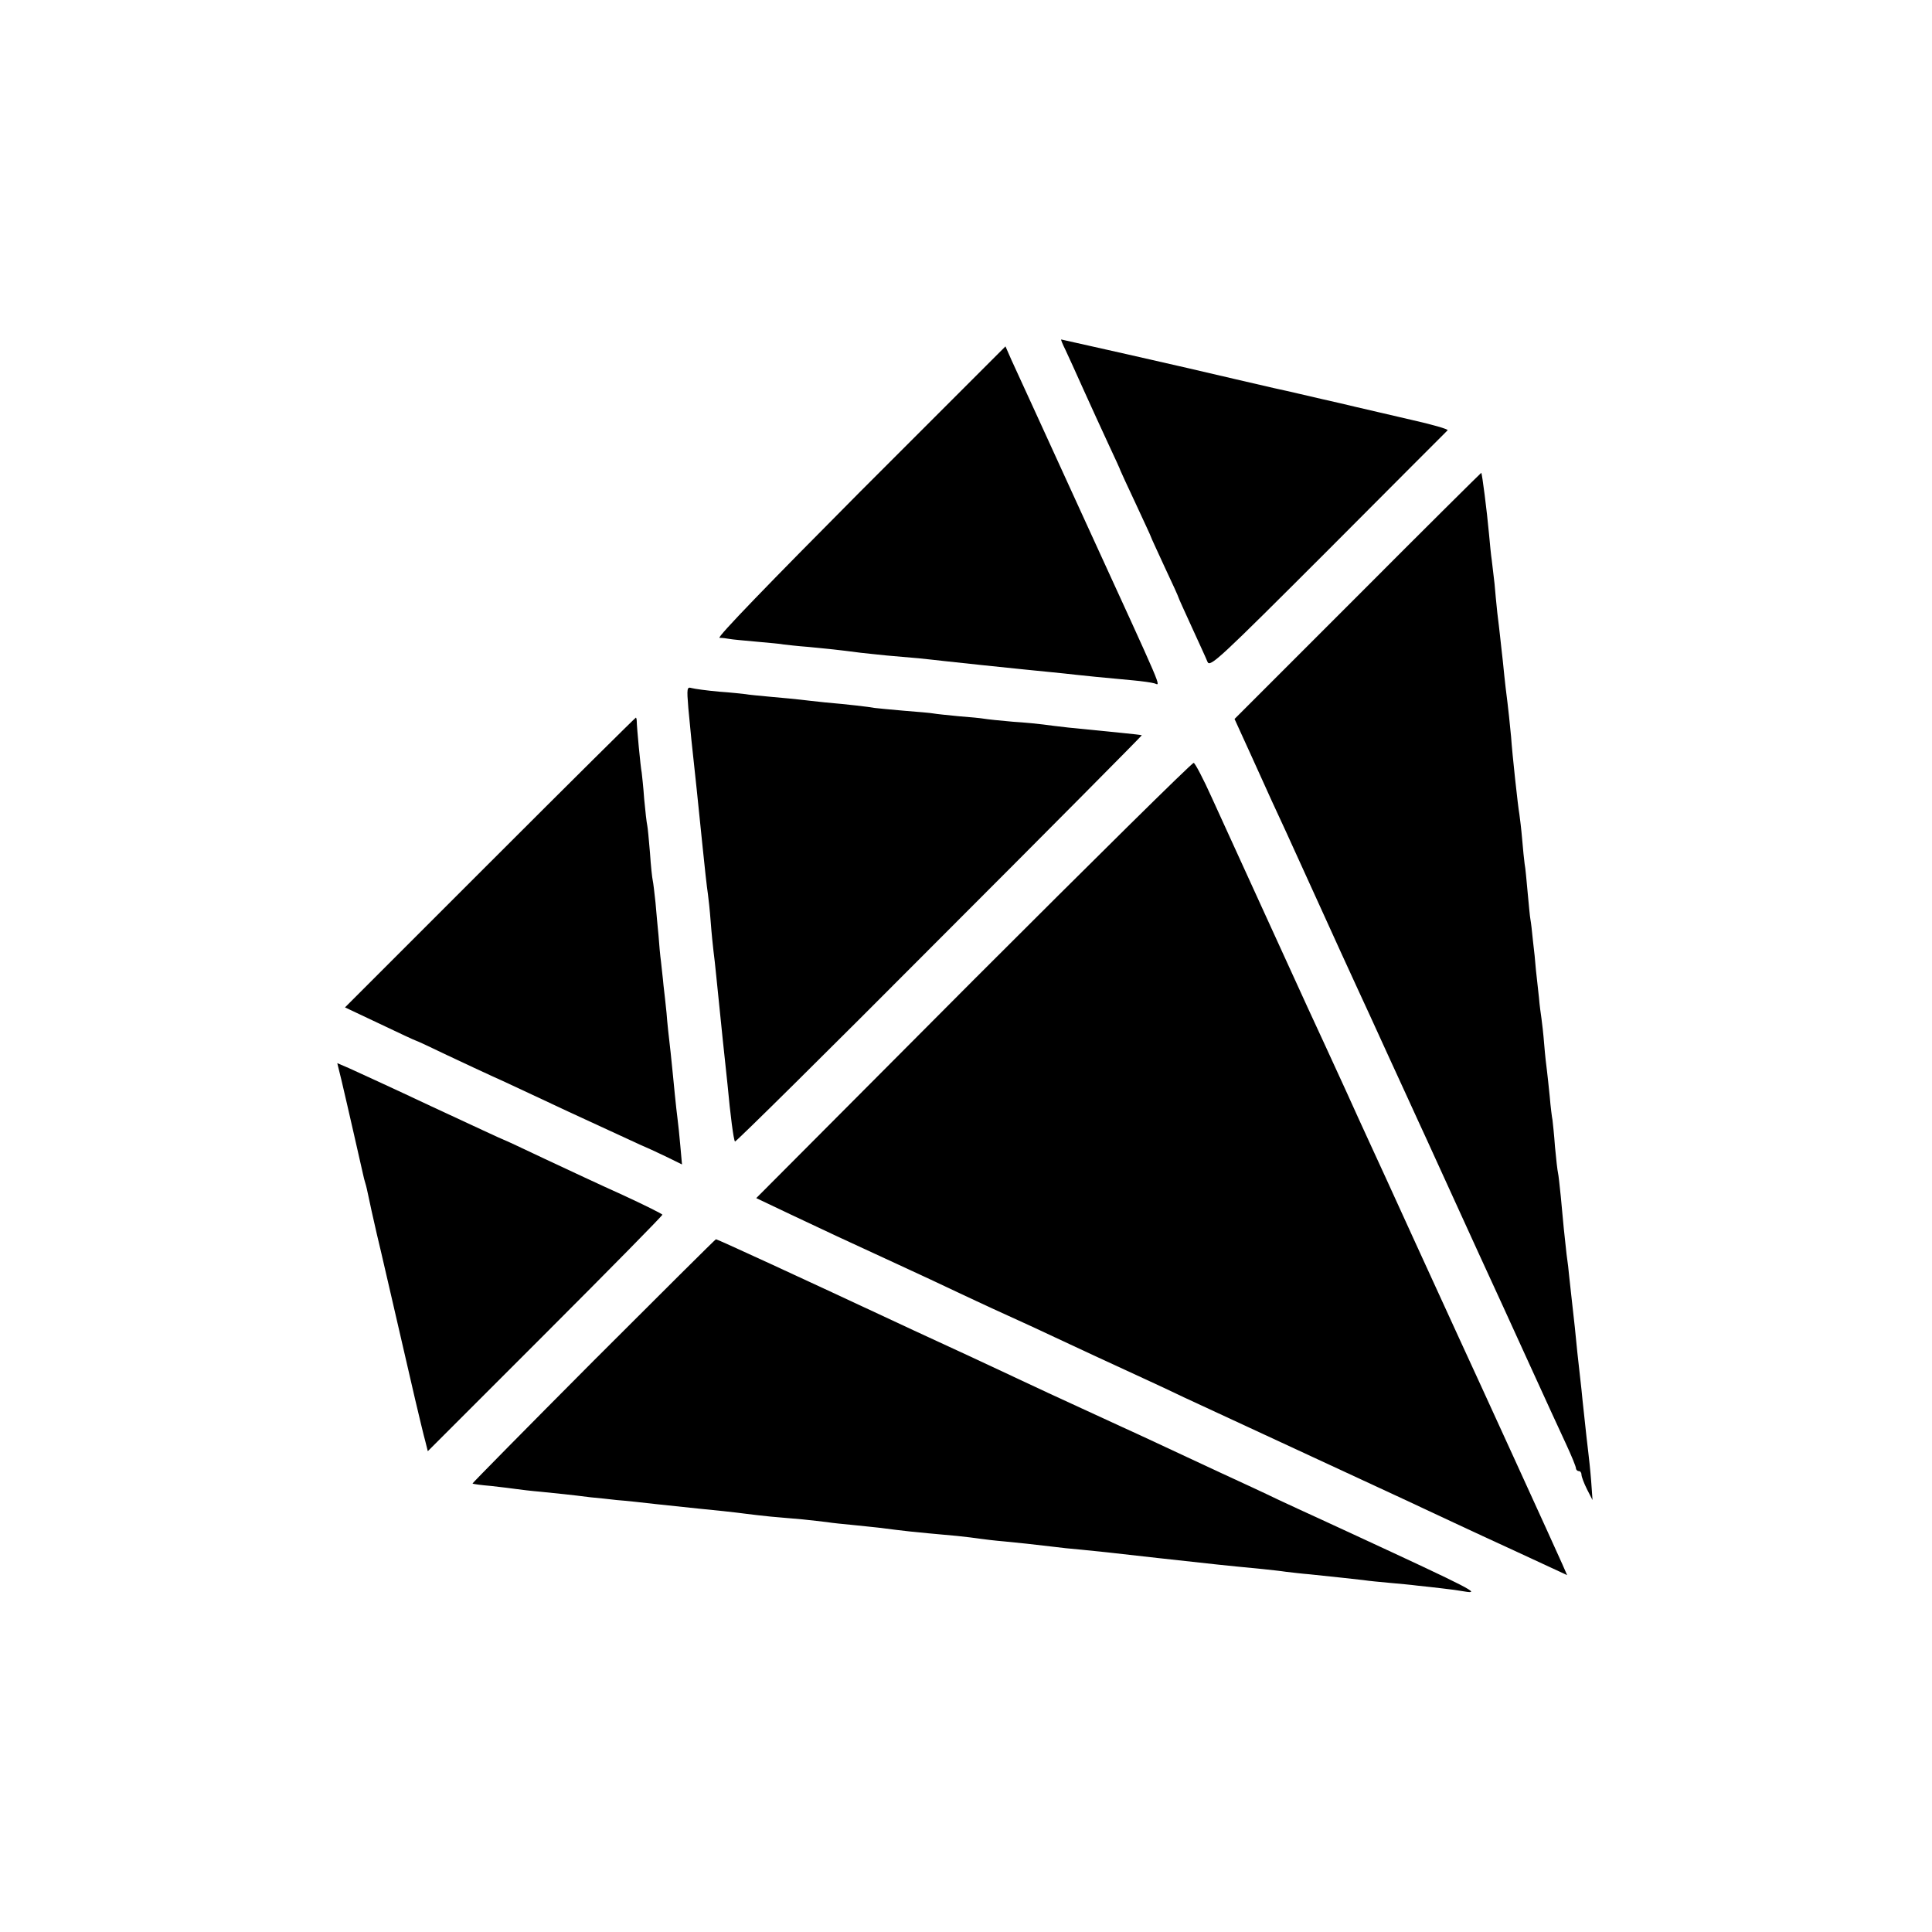
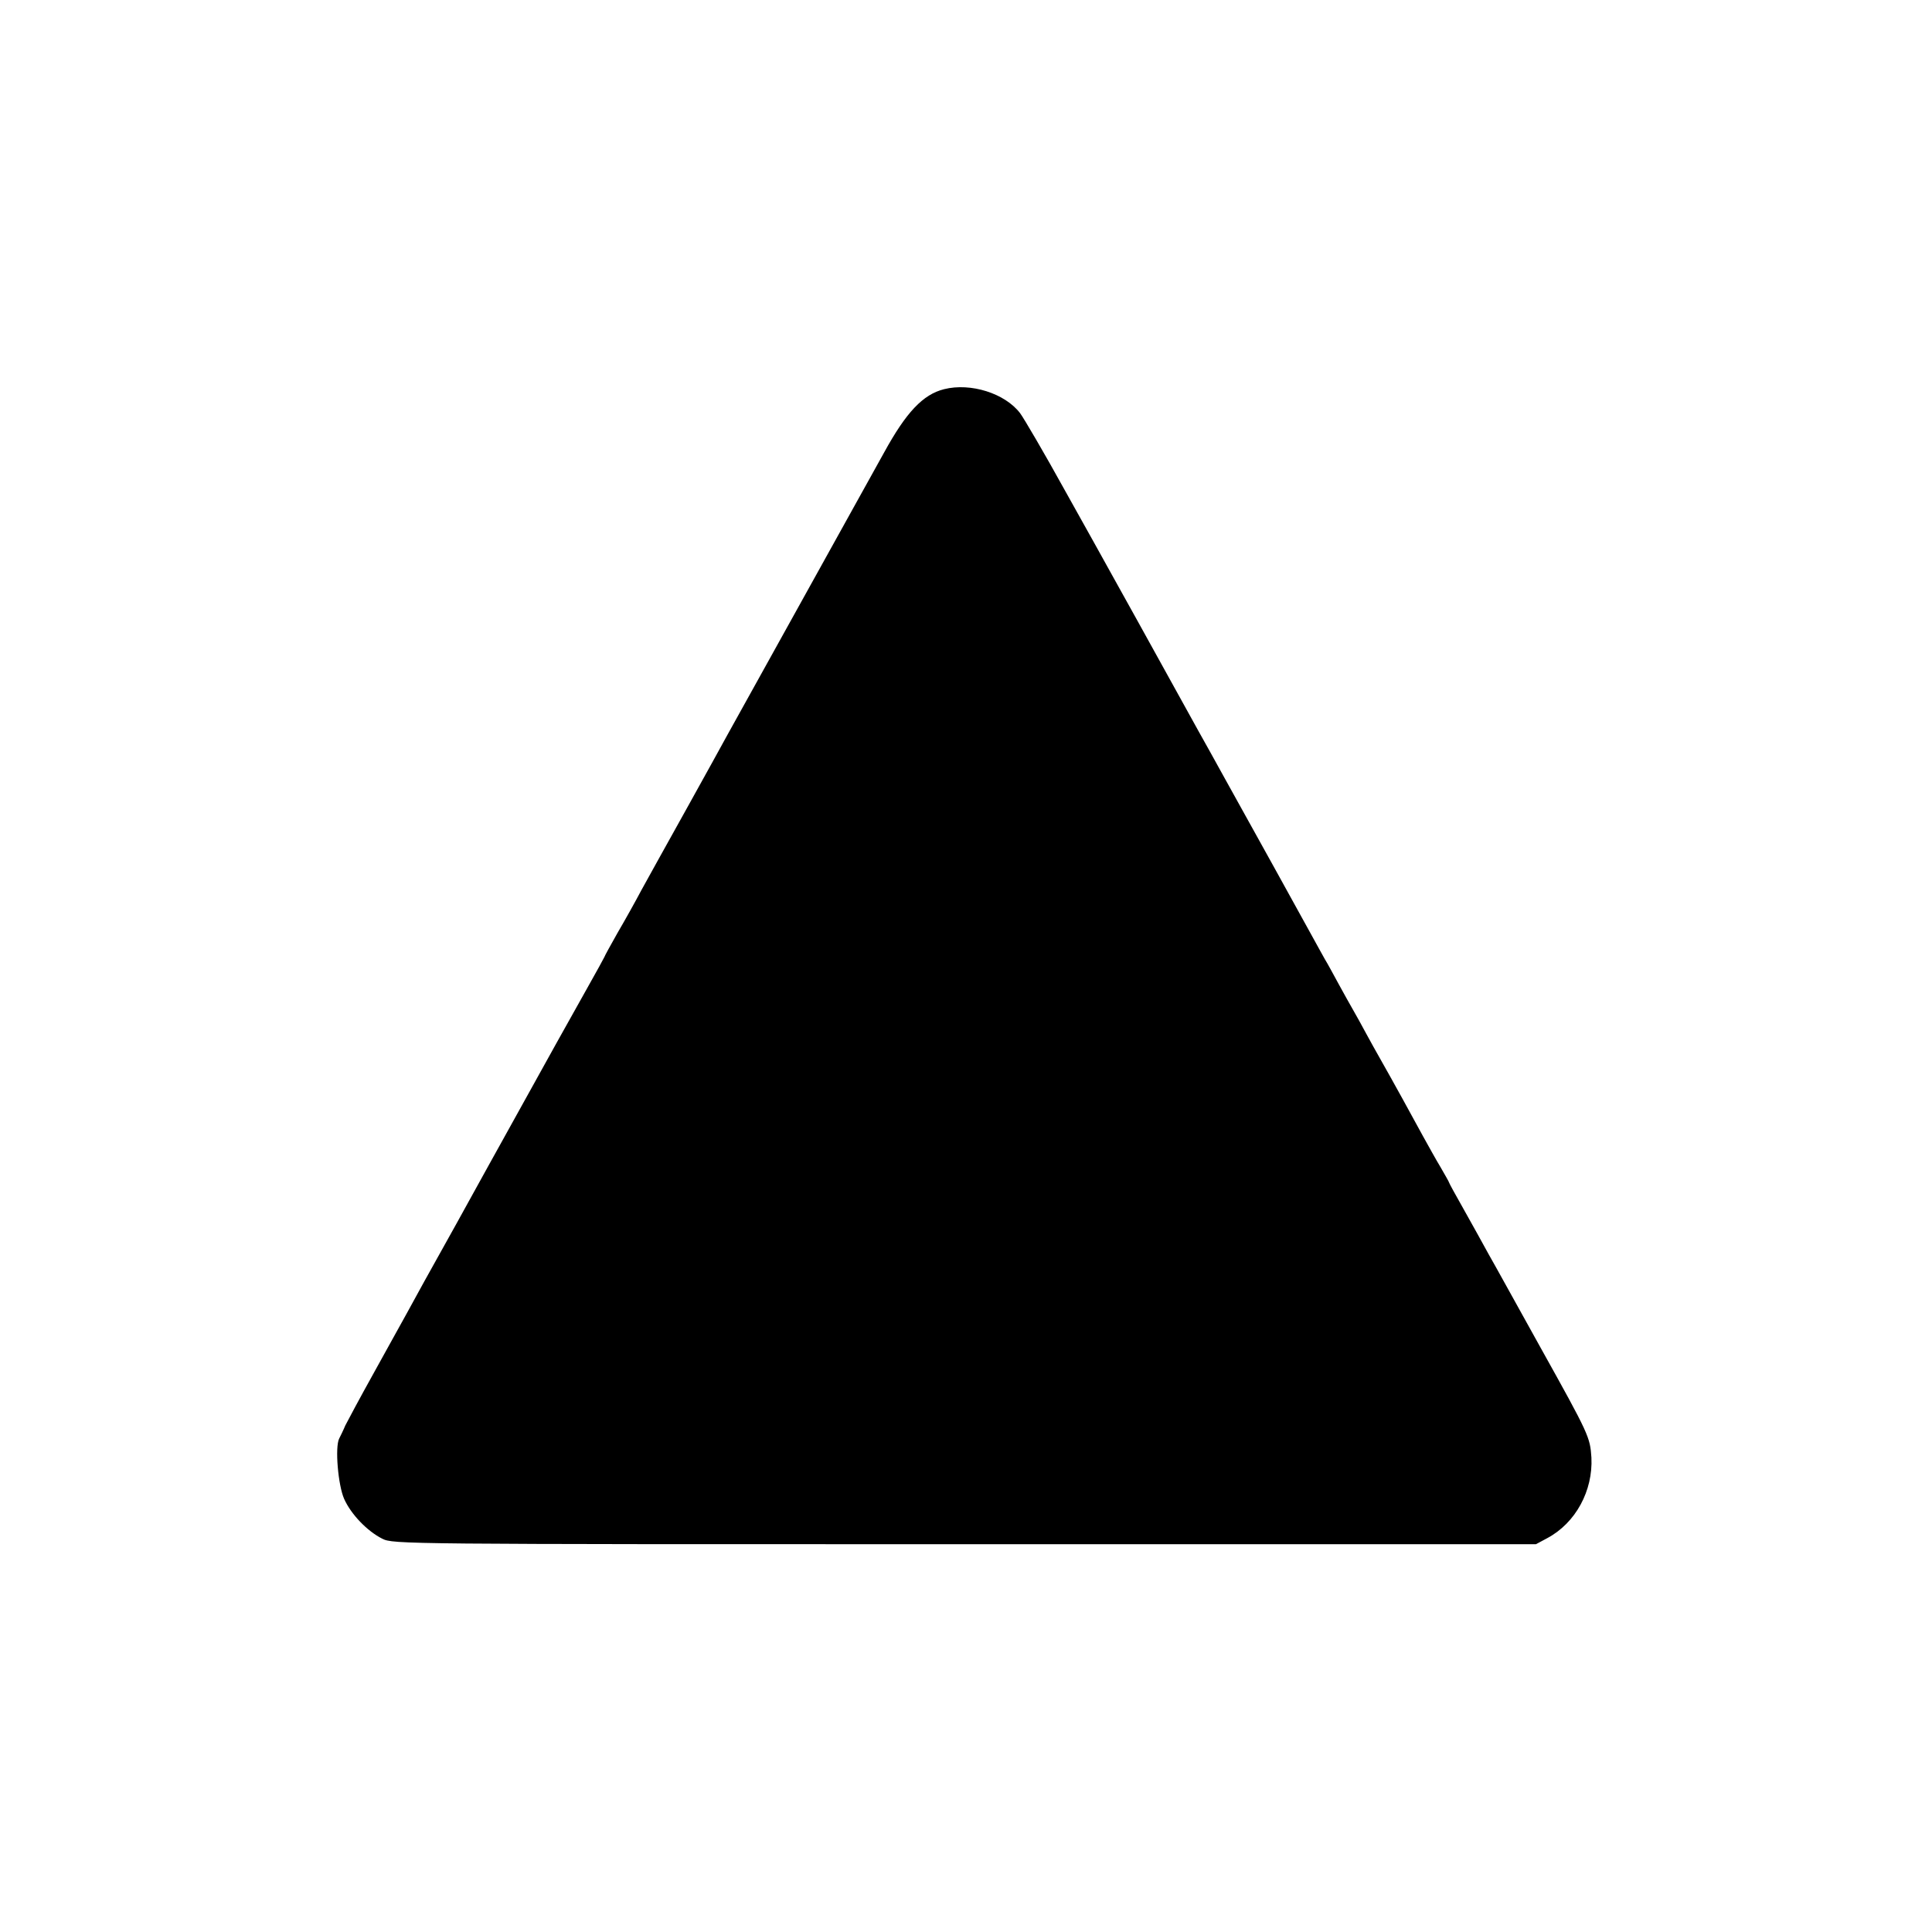
<svg xmlns="http://www.w3.org/2000/svg" version="1.0" width="700pt" height="700pt" viewBox="0 0 700 700" preserveAspectRatio="xMidYMid meet">
  <g transform="translate(0,700) scale(0.1,-0.1)" fill="#000000" stroke="none">
-     <path d="M3860 5733 c10 -21 39 -85 65 -143 26 -58 67 -147 91 -199 24 -51 44 -95 44 -97 0 -1 25 -55 55 -119 30 -65 55 -118 55 -120 0 -2 23 -51 50 -110 28 -59 50 -108 50 -110 0 -2 22 -50 48 -107 26 -57 52 -113 57 -126 9 -21 41 9 437 405 235 236 430 431 433 434 3 4 -56 21 -132 38 -76 18 -165 38 -198 46 -33 8 -89 21 -125 29 -36 8 -114 27 -175 40 -60 14 -200 46 -310 72 -110 25 -207 47 -215 49 -8 2 -66 15 -129 29 -62 14 -115 26 -116 26 -2 0 5 -17 15 -37z" />
-     <path d="M3116 5218 c-327 -329 -520 -528 -509 -529 10 0 26 -2 36 -4 10 -2 55 -6 99 -10 45 -4 89 -8 97 -10 9 -1 50 -6 91 -9 72 -7 104 -10 188 -21 20 -2 63 -7 95 -10 31 -3 83 -7 115 -10 31 -3 73 -8 92 -10 19 -2 82 -9 140 -15 58 -6 123 -13 145 -15 22 -2 67 -7 100 -10 33 -3 76 -8 95 -10 34 -4 87 -9 205 -20 33 -3 68 -8 78 -11 23 -7 40 -48 -248 581 -136 297 -257 563 -270 590 l-22 50 -527 -527z" />
-     <path d="M4919 4841 l-446 -446 57 -125 c31 -69 66 -145 77 -170 12 -25 80 -173 151 -330 71 -157 144 -316 162 -355 18 -38 67 -146 110 -240 43 -93 92 -201 110 -240 18 -38 42 -92 55 -120 25 -55 39 -85 162 -355 47 -102 130 -283 184 -402 54 -119 115 -251 134 -292 19 -41 35 -80 35 -86 0 -5 5 -10 10 -10 6 0 10 -6 10 -13 0 -7 9 -31 20 -53 l20 -39 -5 70 c-3 39 -8 84 -10 100 -3 27 -8 65 -21 190 -2 22 -6 60 -9 85 -3 25 -7 65 -10 90 -2 25 -7 65 -9 90 -10 87 -18 165 -21 190 -1 14 -5 48 -9 75 -7 62 -13 119 -21 210 -4 39 -8 77 -10 85 -2 8 -7 51 -11 95 -3 44 -8 88 -9 97 -2 9 -7 48 -10 85 -4 37 -8 79 -10 93 -2 14 -7 57 -10 95 -3 39 -8 81 -10 95 -2 14 -7 48 -9 75 -3 28 -8 73 -11 100 -2 28 -7 76 -11 108 -3 32 -7 66 -9 76 -2 10 -6 54 -10 97 -4 43 -8 90 -11 104 -2 14 -6 54 -9 90 -3 36 -8 76 -10 90 -5 26 -26 219 -30 280 -3 33 -10 103 -20 180 -2 19 -7 62 -10 95 -4 33 -8 74 -10 90 -2 17 -6 55 -10 85 -3 30 -8 78 -10 105 -3 28 -8 66 -10 85 -3 19 -7 62 -10 95 -8 88 -25 218 -28 222 -1 0 -203 -200 -448 -446z" />
-     <path d="M2494 4434 c4 -44 9 -95 11 -114 10 -91 28 -261 40 -382 8 -80 16 -152 20 -178 2 -14 7 -59 10 -100 3 -41 8 -88 10 -105 2 -16 7 -57 10 -90 10 -98 14 -135 24 -235 6 -53 13 -125 17 -160 10 -109 22 -201 27 -206 2 -3 336 327 740 733 405 405 735 738 734 739 -1 1 -36 5 -77 9 -112 11 -120 12 -190 19 -36 4 -76 9 -90 11 -14 2 -63 7 -110 10 -47 4 -94 9 -105 11 -11 2 -52 6 -92 9 -40 4 -81 8 -91 10 -10 2 -58 6 -108 10 -49 4 -96 9 -105 10 -21 4 -98 13 -179 20 -36 4 -76 8 -90 10 -14 2 -61 6 -104 10 -43 4 -86 8 -95 10 -9 1 -52 6 -96 9 -44 4 -88 10 -99 13 -17 5 -18 0 -12 -73z" />
-     <path d="M1775 3875 l-525 -525 127 -60 c69 -33 127 -60 129 -60 2 0 54 -24 116 -54 62 -29 136 -64 163 -76 28 -12 151 -70 275 -128 124 -57 240 -111 258 -119 19 -8 61 -27 94 -43 l59 -29 -6 67 c-3 37 -8 81 -10 97 -2 17 -7 57 -10 90 -3 33 -10 101 -15 150 -6 50 -13 115 -15 145 -3 30 -8 75 -11 100 -2 25 -7 63 -9 85 -3 22 -7 65 -9 95 -3 30 -8 84 -11 120 -4 36 -8 72 -10 80 -2 8 -7 53 -10 100 -4 47 -8 92 -10 100 -2 8 -7 51 -11 95 -3 44 -8 87 -9 96 -4 17 -18 166 -18 187 0 6 -2 12 -3 12 -2 0 -240 -236 -529 -525z" />
-     <path d="M3527 3449 l-787 -790 122 -58 c133 -63 193 -91 393 -183 72 -33 166 -77 210 -98 44 -21 105 -49 135 -63 69 -31 197 -90 275 -127 58 -27 122 -57 270 -125 39 -18 104 -48 145 -68 41 -19 226 -105 410 -190 370 -171 459 -213 570 -265 41 -19 150 -70 242 -112 l166 -77 -18 41 c-16 37 -317 696 -375 821 -13 28 -84 183 -158 345 -74 162 -149 327 -167 365 -18 39 -55 120 -82 180 -28 61 -63 137 -78 170 -35 75 -57 123 -220 480 -73 160 -158 346 -189 414 -31 69 -61 126 -66 127 -6 1 -364 -353 -798 -787z" />
-     <path d="M1237 3087 c20 -84 73 -318 78 -340 2 -10 6 -26 9 -35 3 -9 7 -28 10 -42 4 -21 18 -83 31 -140 4 -14 83 -358 139 -600 15 -63 31 -131 37 -152 l9 -36 425 425 c234 234 425 428 425 432 -1 3 -65 35 -143 71 -78 35 -206 95 -285 132 -78 37 -144 68 -146 68 -2 0 -120 55 -262 121 -142 67 -278 129 -300 139 l-42 18 15 -61z" />
-     <path d="M2150 2069 c-242 -243 -439 -443 -438 -444 2 -2 32 -6 68 -9 36 -4 76 -9 90 -11 14 -2 54 -7 90 -10 67 -7 102 -10 180 -20 25 -2 68 -7 95 -10 28 -2 93 -9 145 -15 141 -15 179 -19 240 -25 30 -3 69 -8 85 -10 17 -2 56 -7 88 -10 31 -3 83 -7 115 -10 31 -3 71 -8 89 -10 18 -3 58 -7 90 -10 32 -3 75 -8 96 -10 103 -13 107 -14 285 -30 31 -3 68 -8 82 -10 14 -2 54 -7 90 -10 63 -6 89 -9 175 -19 22 -3 69 -8 105 -11 73 -7 79 -8 275 -30 237 -26 215 -24 380 -40 28 -3 66 -7 85 -10 19 -2 58 -7 85 -9 88 -9 159 -17 195 -21 19 -3 62 -7 95 -10 33 -3 78 -7 100 -10 22 -2 63 -7 90 -10 28 -3 64 -8 80 -11 65 -11 28 8 -402 207 -35 16 -93 43 -130 60 -38 17 -102 47 -143 66 -41 20 -136 64 -210 98 -74 34 -175 82 -225 105 -49 23 -108 50 -130 60 -22 10 -141 65 -265 122 -124 58 -250 117 -280 131 -30 14 -125 58 -210 97 -430 201 -711 330 -716 330 -2 0 -202 -199 -444 -441z" />
+     <path d="M3421 5590 c-77 -19 -138 -84 -218 -230 -17 -30 -144 -260 -283 -510 -139 -250 -266 -480 -283 -510 -16 -30 -85 -154 -152 -275 -67 -121 -140 -251 -161 -290 -20 -38 -59 -108 -86 -154 -26 -46 -48 -86 -48 -88 0 -1 -29 -54 -64 -116 -53 -94 -140 -250 -296 -532 -15 -27 -95 -171 -177 -320 -83 -148 -164 -295 -180 -325 -17 -30 -70 -127 -119 -215 -49 -88 -95 -174 -103 -190 -7 -17 -17 -37 -22 -47 -16 -31 -4 -170 18 -219 25 -56 84 -117 138 -144 39 -20 72 -20 2110 -20 l2070 0 41 22 c103 55 166 172 160 292 -5 74 -8 82 -183 396 -83 149 -167 302 -189 340 -21 39 -62 112 -91 164 -29 51 -53 95 -53 97 0 2 -14 26 -30 54 -17 28 -45 79 -64 113 -34 63 -115 210 -156 282 -13 22 -35 63 -50 90 -15 28 -36 66 -47 85 -11 19 -35 62 -53 95 -18 33 -40 74 -50 90 -9 17 -31 55 -47 85 -44 80 -229 415 -310 560 -38 69 -83 150 -100 180 -204 369 -285 515 -313 565 -18 33 -95 171 -171 307 -75 136 -149 262 -163 281 -55 72 -179 111 -275 87z" />
  </g>
</svg>
